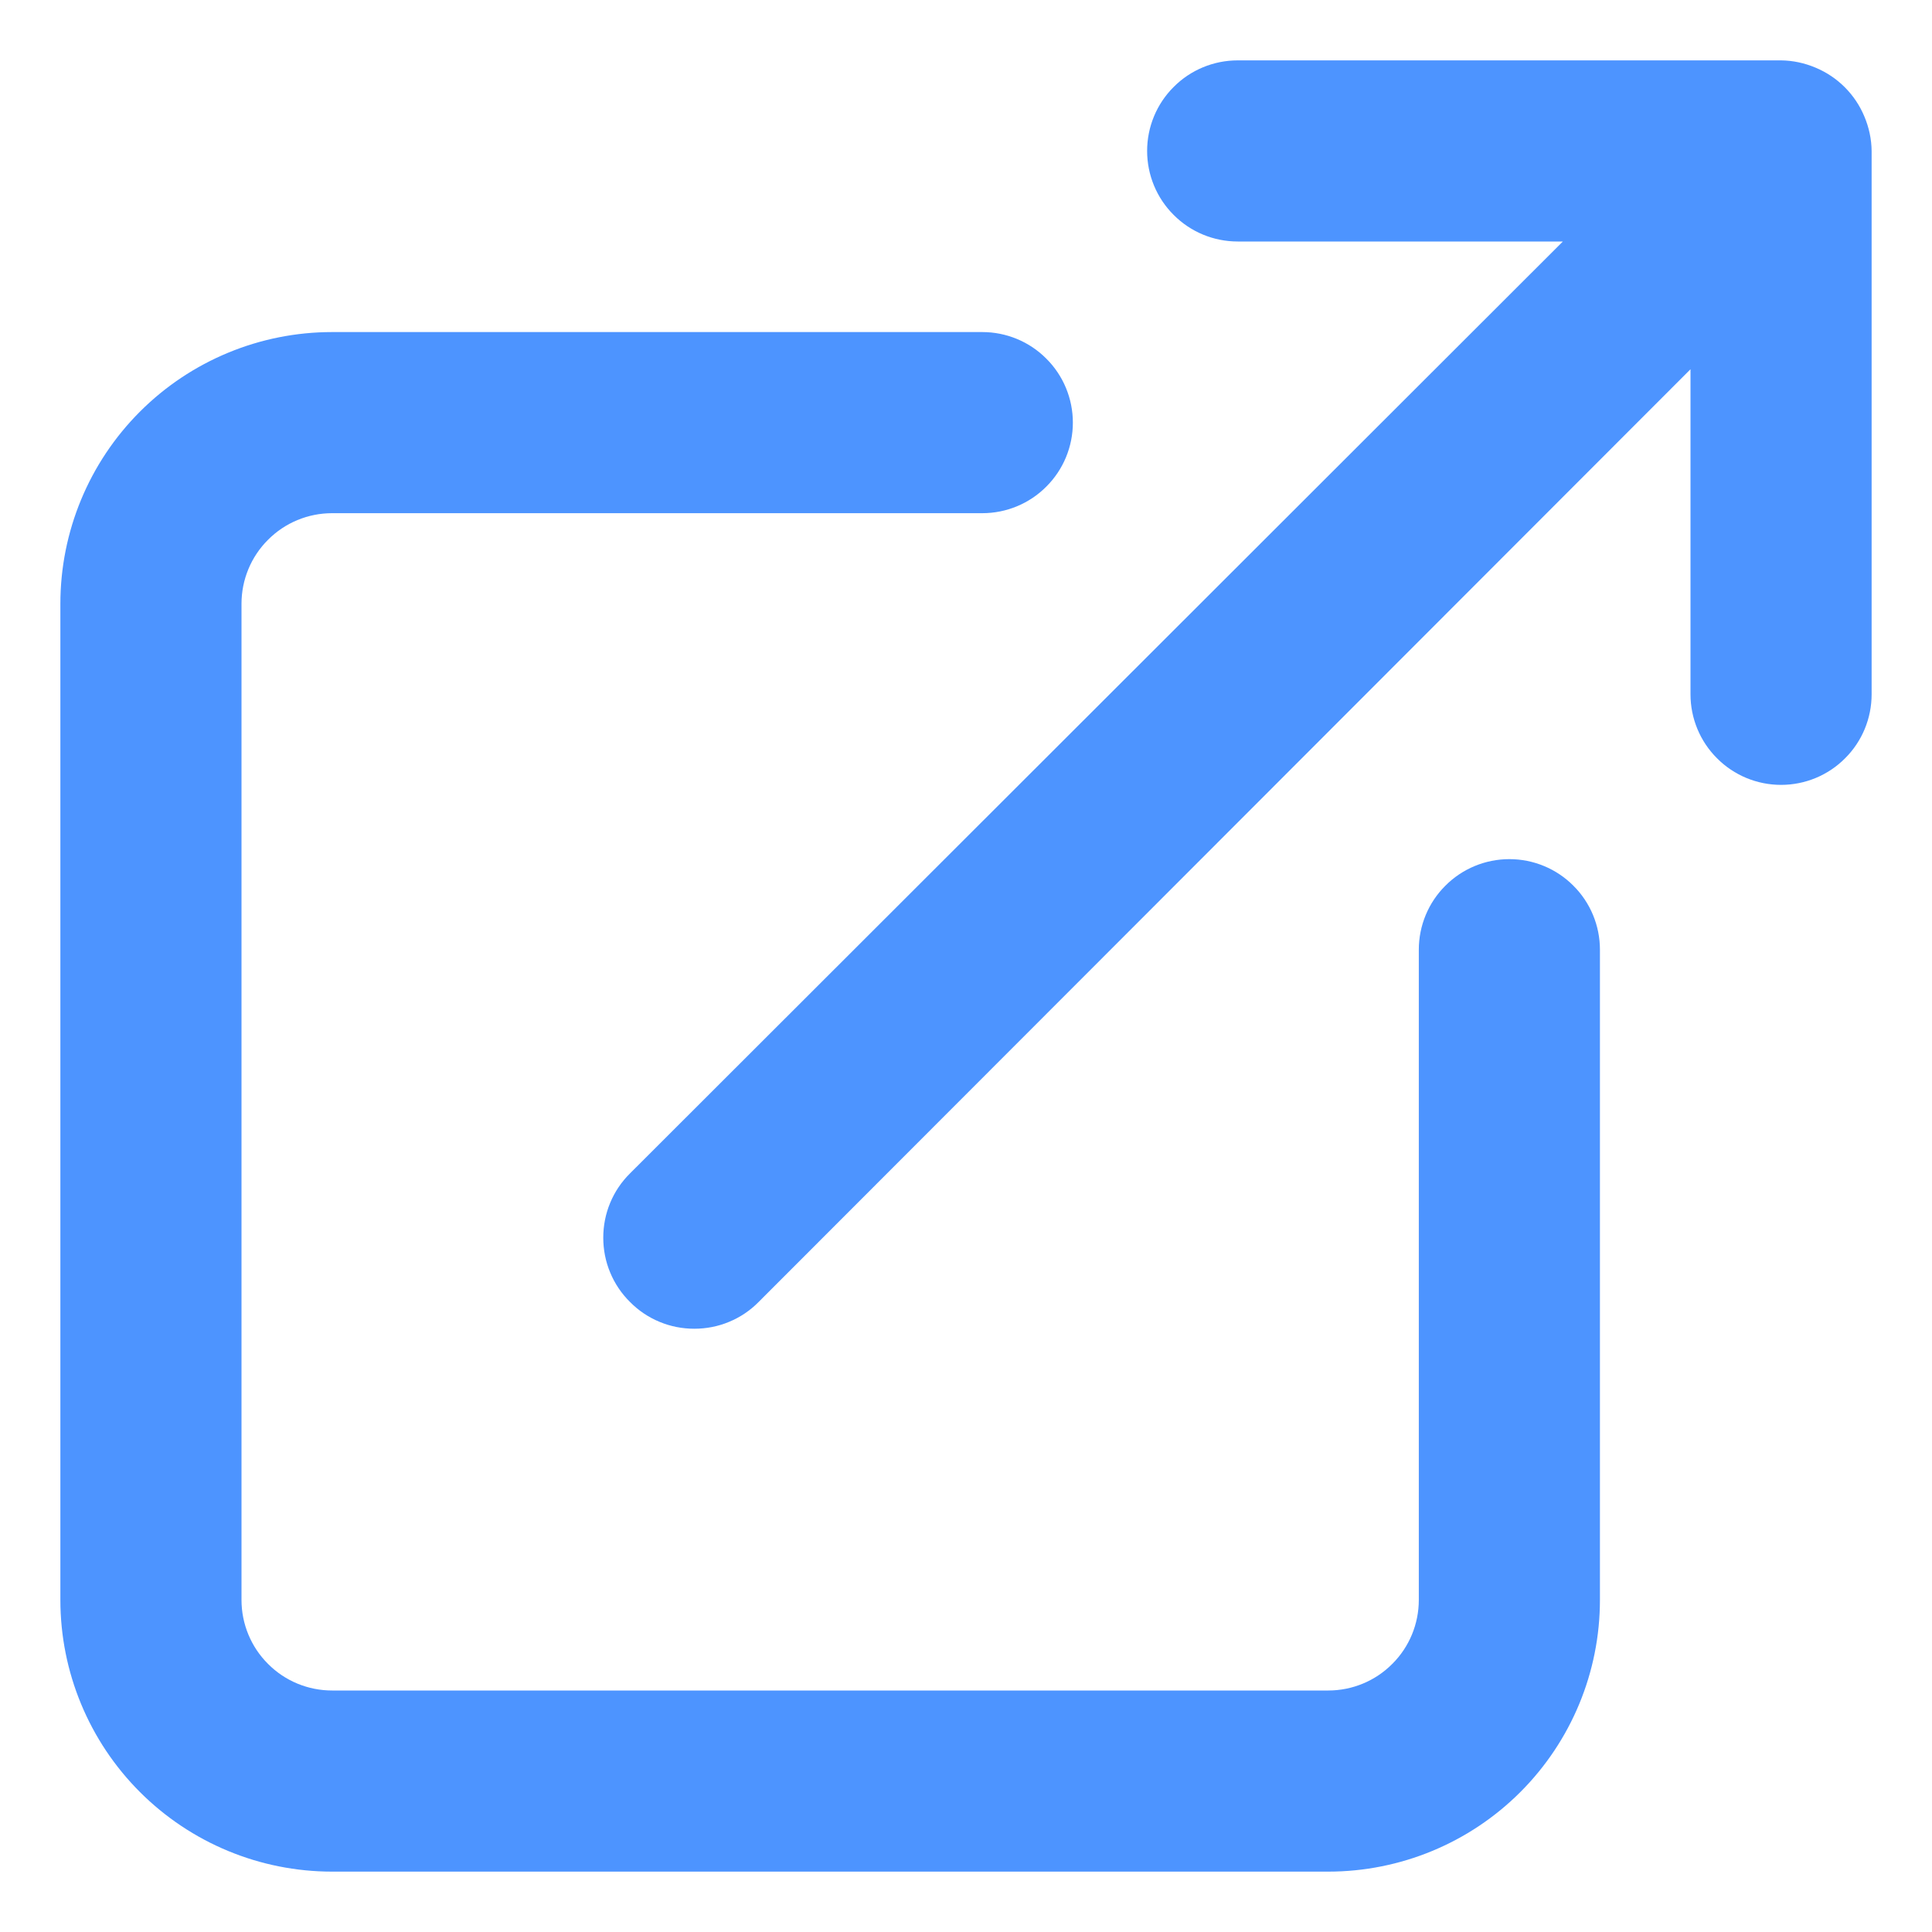
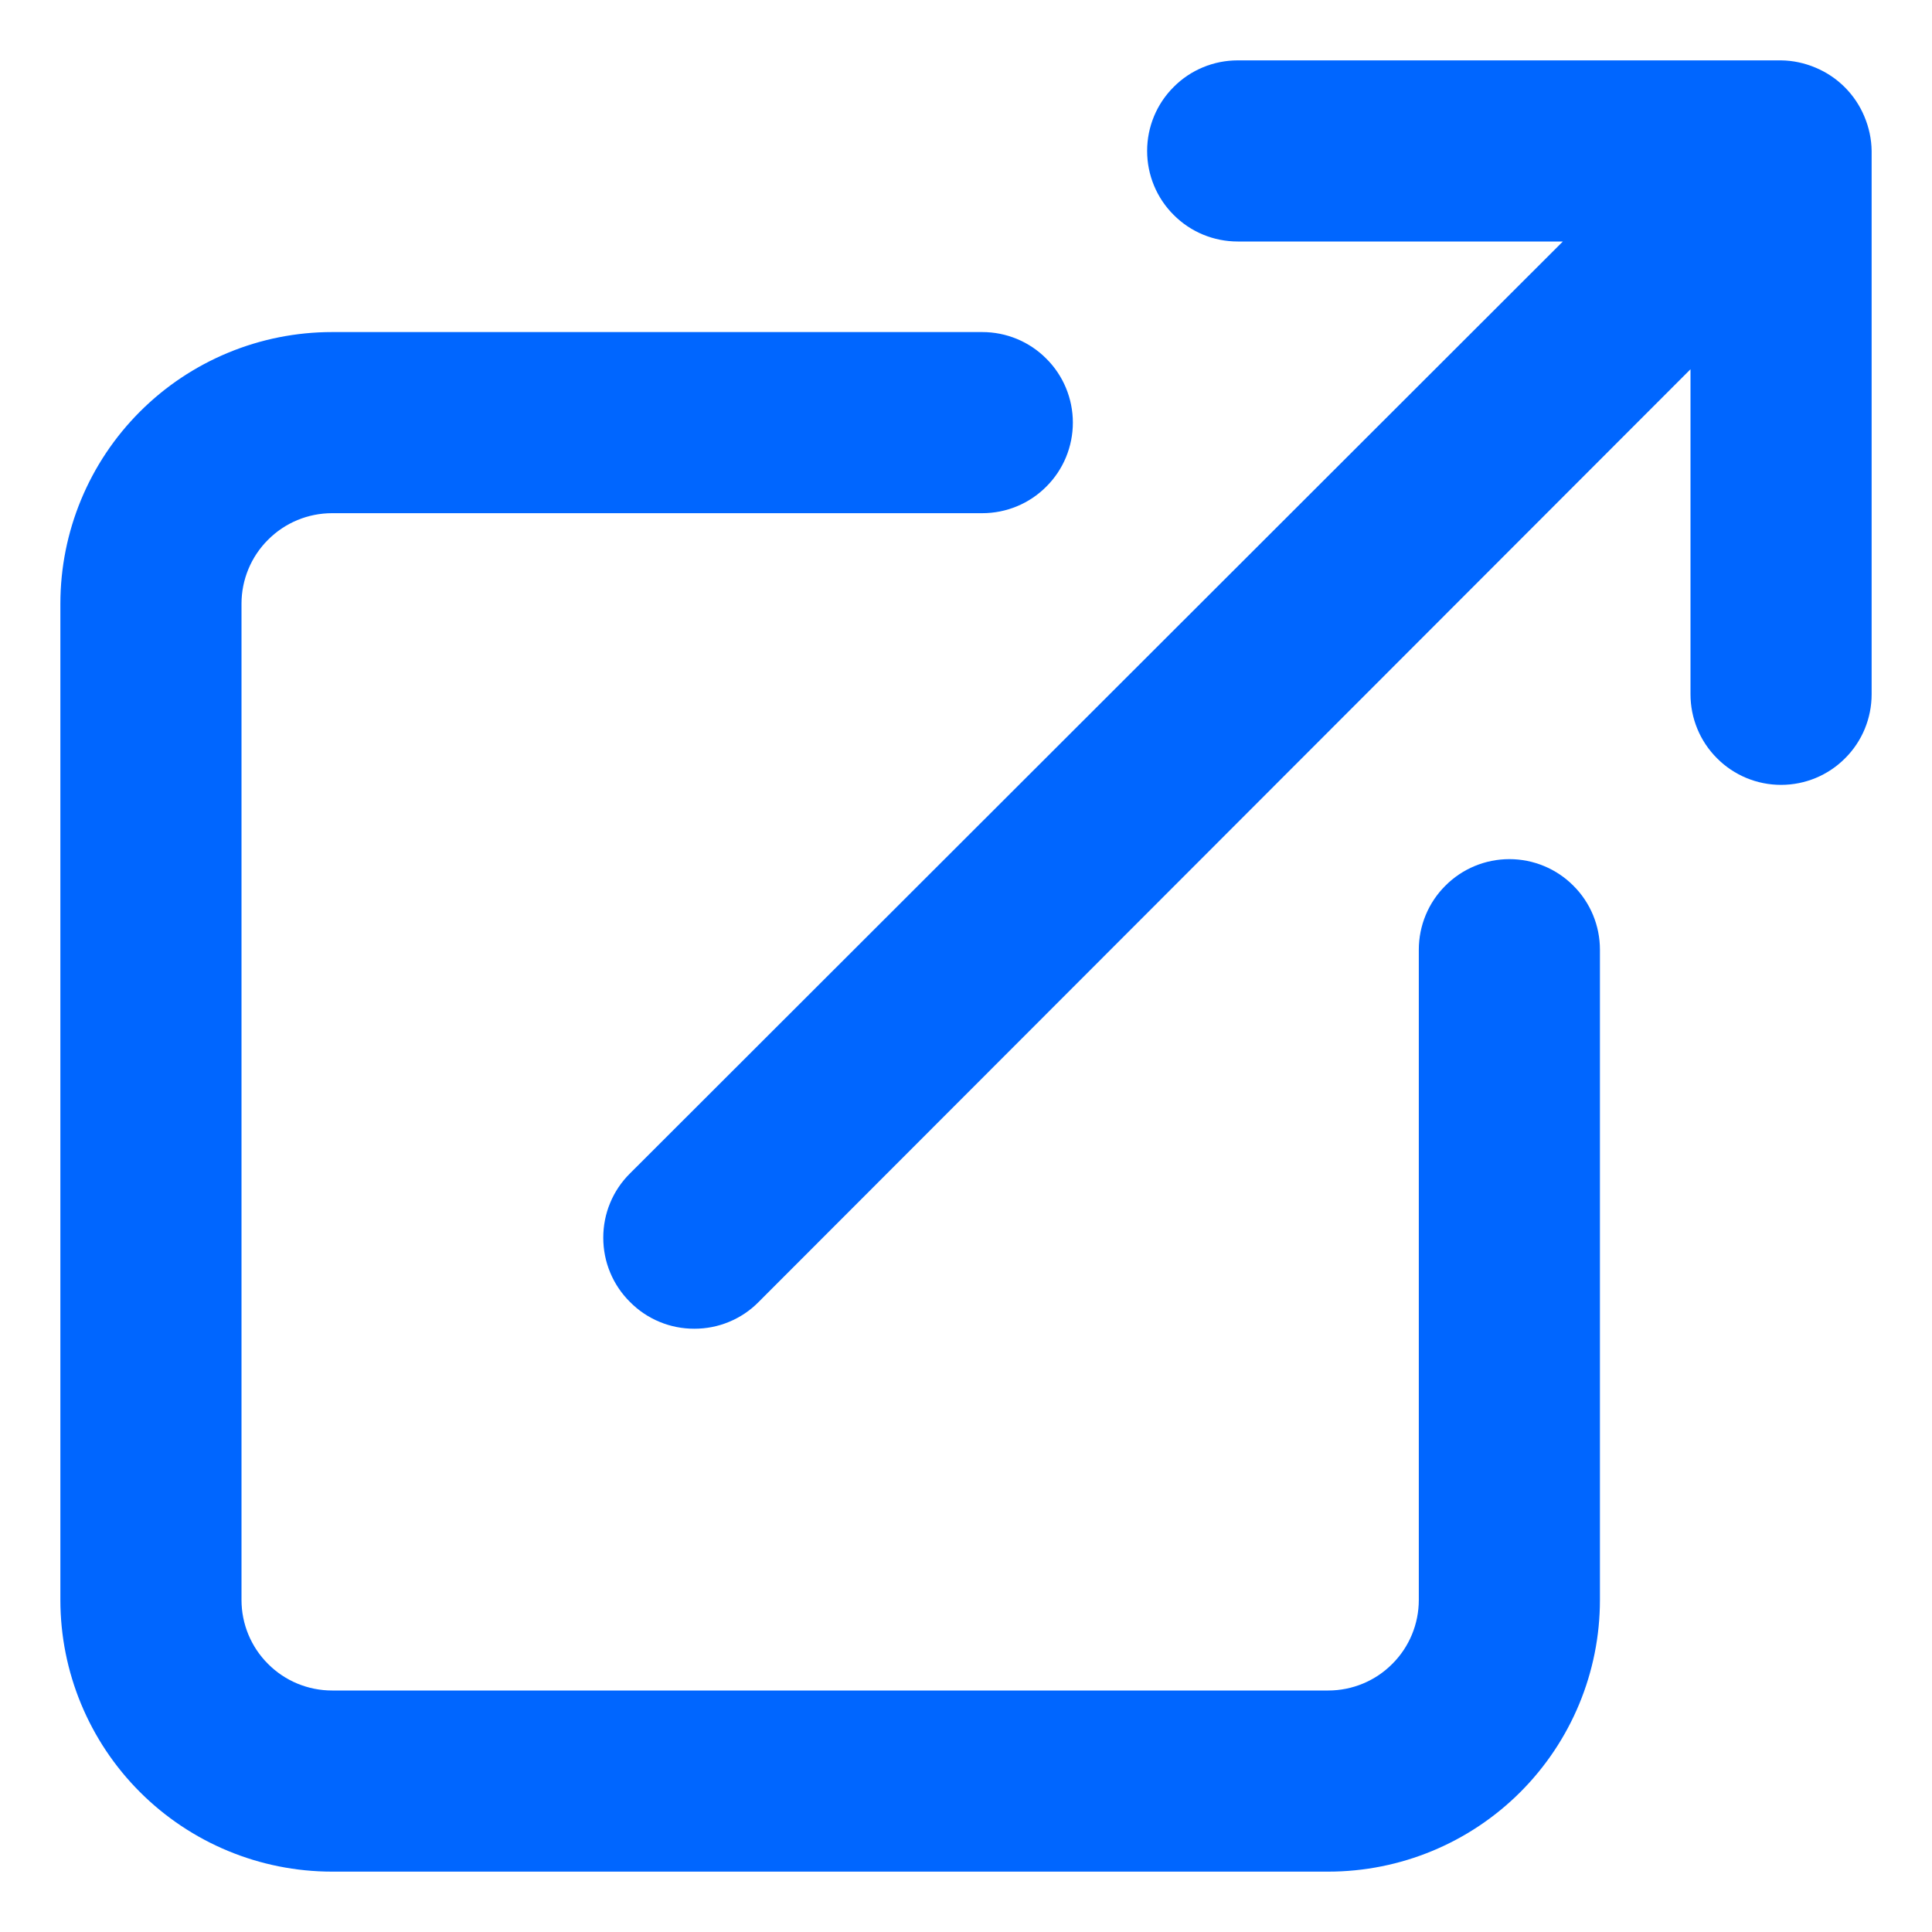
<svg xmlns="http://www.w3.org/2000/svg" width="16" height="16" viewBox="0 0 16 16" fill="none">
-   <path d="M12.5 7.115C12.301 7.115 12.11 7.194 11.97 7.335C11.829 7.475 11.75 7.666 11.75 7.865V13.25C11.75 13.449 11.671 13.64 11.53 13.78C11.39 13.921 11.199 14 11 14H2.75C2.551 14 2.36 13.921 2.22 13.78C2.079 13.64 2 13.449 2 13.25V5C2 4.801 2.079 4.61 2.22 4.47C2.36 4.329 2.551 4.25 2.75 4.25H8.135C8.334 4.25 8.525 4.171 8.665 4.03C8.806 3.89 8.885 3.699 8.885 3.5C8.885 3.301 8.806 3.11 8.665 2.97C8.525 2.829 8.334 2.75 8.135 2.75H2.75C2.153 2.75 1.581 2.987 1.159 3.409C0.737 3.831 0.5 4.403 0.5 5V13.25C0.5 13.847 0.737 14.419 1.159 14.841C1.581 15.263 2.153 15.5 2.75 15.5H11C11.597 15.5 12.169 15.263 12.591 14.841C13.013 14.419 13.25 13.847 13.25 13.25V7.865C13.25 7.666 13.171 7.475 13.03 7.335C12.89 7.194 12.699 7.115 12.5 7.115ZM15.44 0.965C15.364 0.782 15.218 0.636 15.035 0.56C14.945 0.522 14.848 0.501 14.75 0.5H10.25C10.051 0.5 9.86 0.579 9.72 0.72C9.579 0.86 9.5 1.051 9.5 1.25C9.5 1.449 9.579 1.64 9.72 1.78C9.86 1.921 10.051 2 10.25 2H12.943L5.218 9.717C5.147 9.787 5.091 9.87 5.053 9.962C5.015 10.053 4.996 10.151 4.996 10.25C4.996 10.349 5.015 10.447 5.053 10.538C5.091 10.63 5.147 10.713 5.218 10.783C5.287 10.853 5.37 10.909 5.462 10.947C5.553 10.985 5.651 11.004 5.75 11.004C5.849 11.004 5.947 10.985 6.038 10.947C6.13 10.909 6.213 10.853 6.282 10.783L14 3.058V5.75C14 5.949 14.079 6.14 14.22 6.28C14.36 6.421 14.551 6.5 14.75 6.5C14.949 6.5 15.14 6.421 15.28 6.28C15.421 6.14 15.5 5.949 15.5 5.75V1.25C15.499 1.152 15.478 1.055 15.44 0.965Z" fill="#4D94FF" />
+   <path d="M12.5 7.115C12.301 7.115 12.11 7.194 11.97 7.335C11.829 7.475 11.75 7.666 11.75 7.865V13.25C11.75 13.449 11.671 13.64 11.53 13.78C11.39 13.921 11.199 14 11 14H2.75C2.551 14 2.36 13.921 2.22 13.78C2.079 13.64 2 13.449 2 13.25V5C2 4.801 2.079 4.61 2.22 4.47C2.36 4.329 2.551 4.25 2.75 4.25H8.135C8.334 4.25 8.525 4.171 8.665 4.03C8.806 3.89 8.885 3.699 8.885 3.5C8.885 3.301 8.806 3.11 8.665 2.97C8.525 2.829 8.334 2.75 8.135 2.75H2.75C2.153 2.75 1.581 2.987 1.159 3.409C0.737 3.831 0.5 4.403 0.5 5V13.25C0.5 13.847 0.737 14.419 1.159 14.841C1.581 15.263 2.153 15.5 2.75 15.5H11C11.597 15.5 12.169 15.263 12.591 14.841C13.013 14.419 13.25 13.847 13.25 13.25V7.865C13.25 7.666 13.171 7.475 13.03 7.335C12.89 7.194 12.699 7.115 12.5 7.115ZM15.44 0.965C15.364 0.782 15.218 0.636 15.035 0.56C14.945 0.522 14.848 0.501 14.75 0.5H10.25C10.051 0.5 9.86 0.579 9.72 0.72C9.579 0.86 9.5 1.051 9.5 1.25C9.5 1.449 9.579 1.64 9.72 1.78C9.86 1.921 10.051 2 10.25 2H12.943L5.218 9.717C5.147 9.787 5.091 9.87 5.053 9.962C5.015 10.053 4.996 10.151 4.996 10.25C4.996 10.349 5.015 10.447 5.053 10.538C5.091 10.63 5.147 10.713 5.218 10.783C5.287 10.853 5.37 10.909 5.462 10.947C5.553 10.985 5.651 11.004 5.75 11.004C5.849 11.004 5.947 10.985 6.038 10.947C6.13 10.909 6.213 10.853 6.282 10.783L14 3.058V5.75C14 5.949 14.079 6.14 14.22 6.28C14.36 6.421 14.551 6.5 14.75 6.5C14.949 6.5 15.14 6.421 15.28 6.28C15.421 6.14 15.5 5.949 15.5 5.75V1.25C15.499 1.152 15.478 1.055 15.44 0.965Z" fill="#0066ff" />
</svg>
